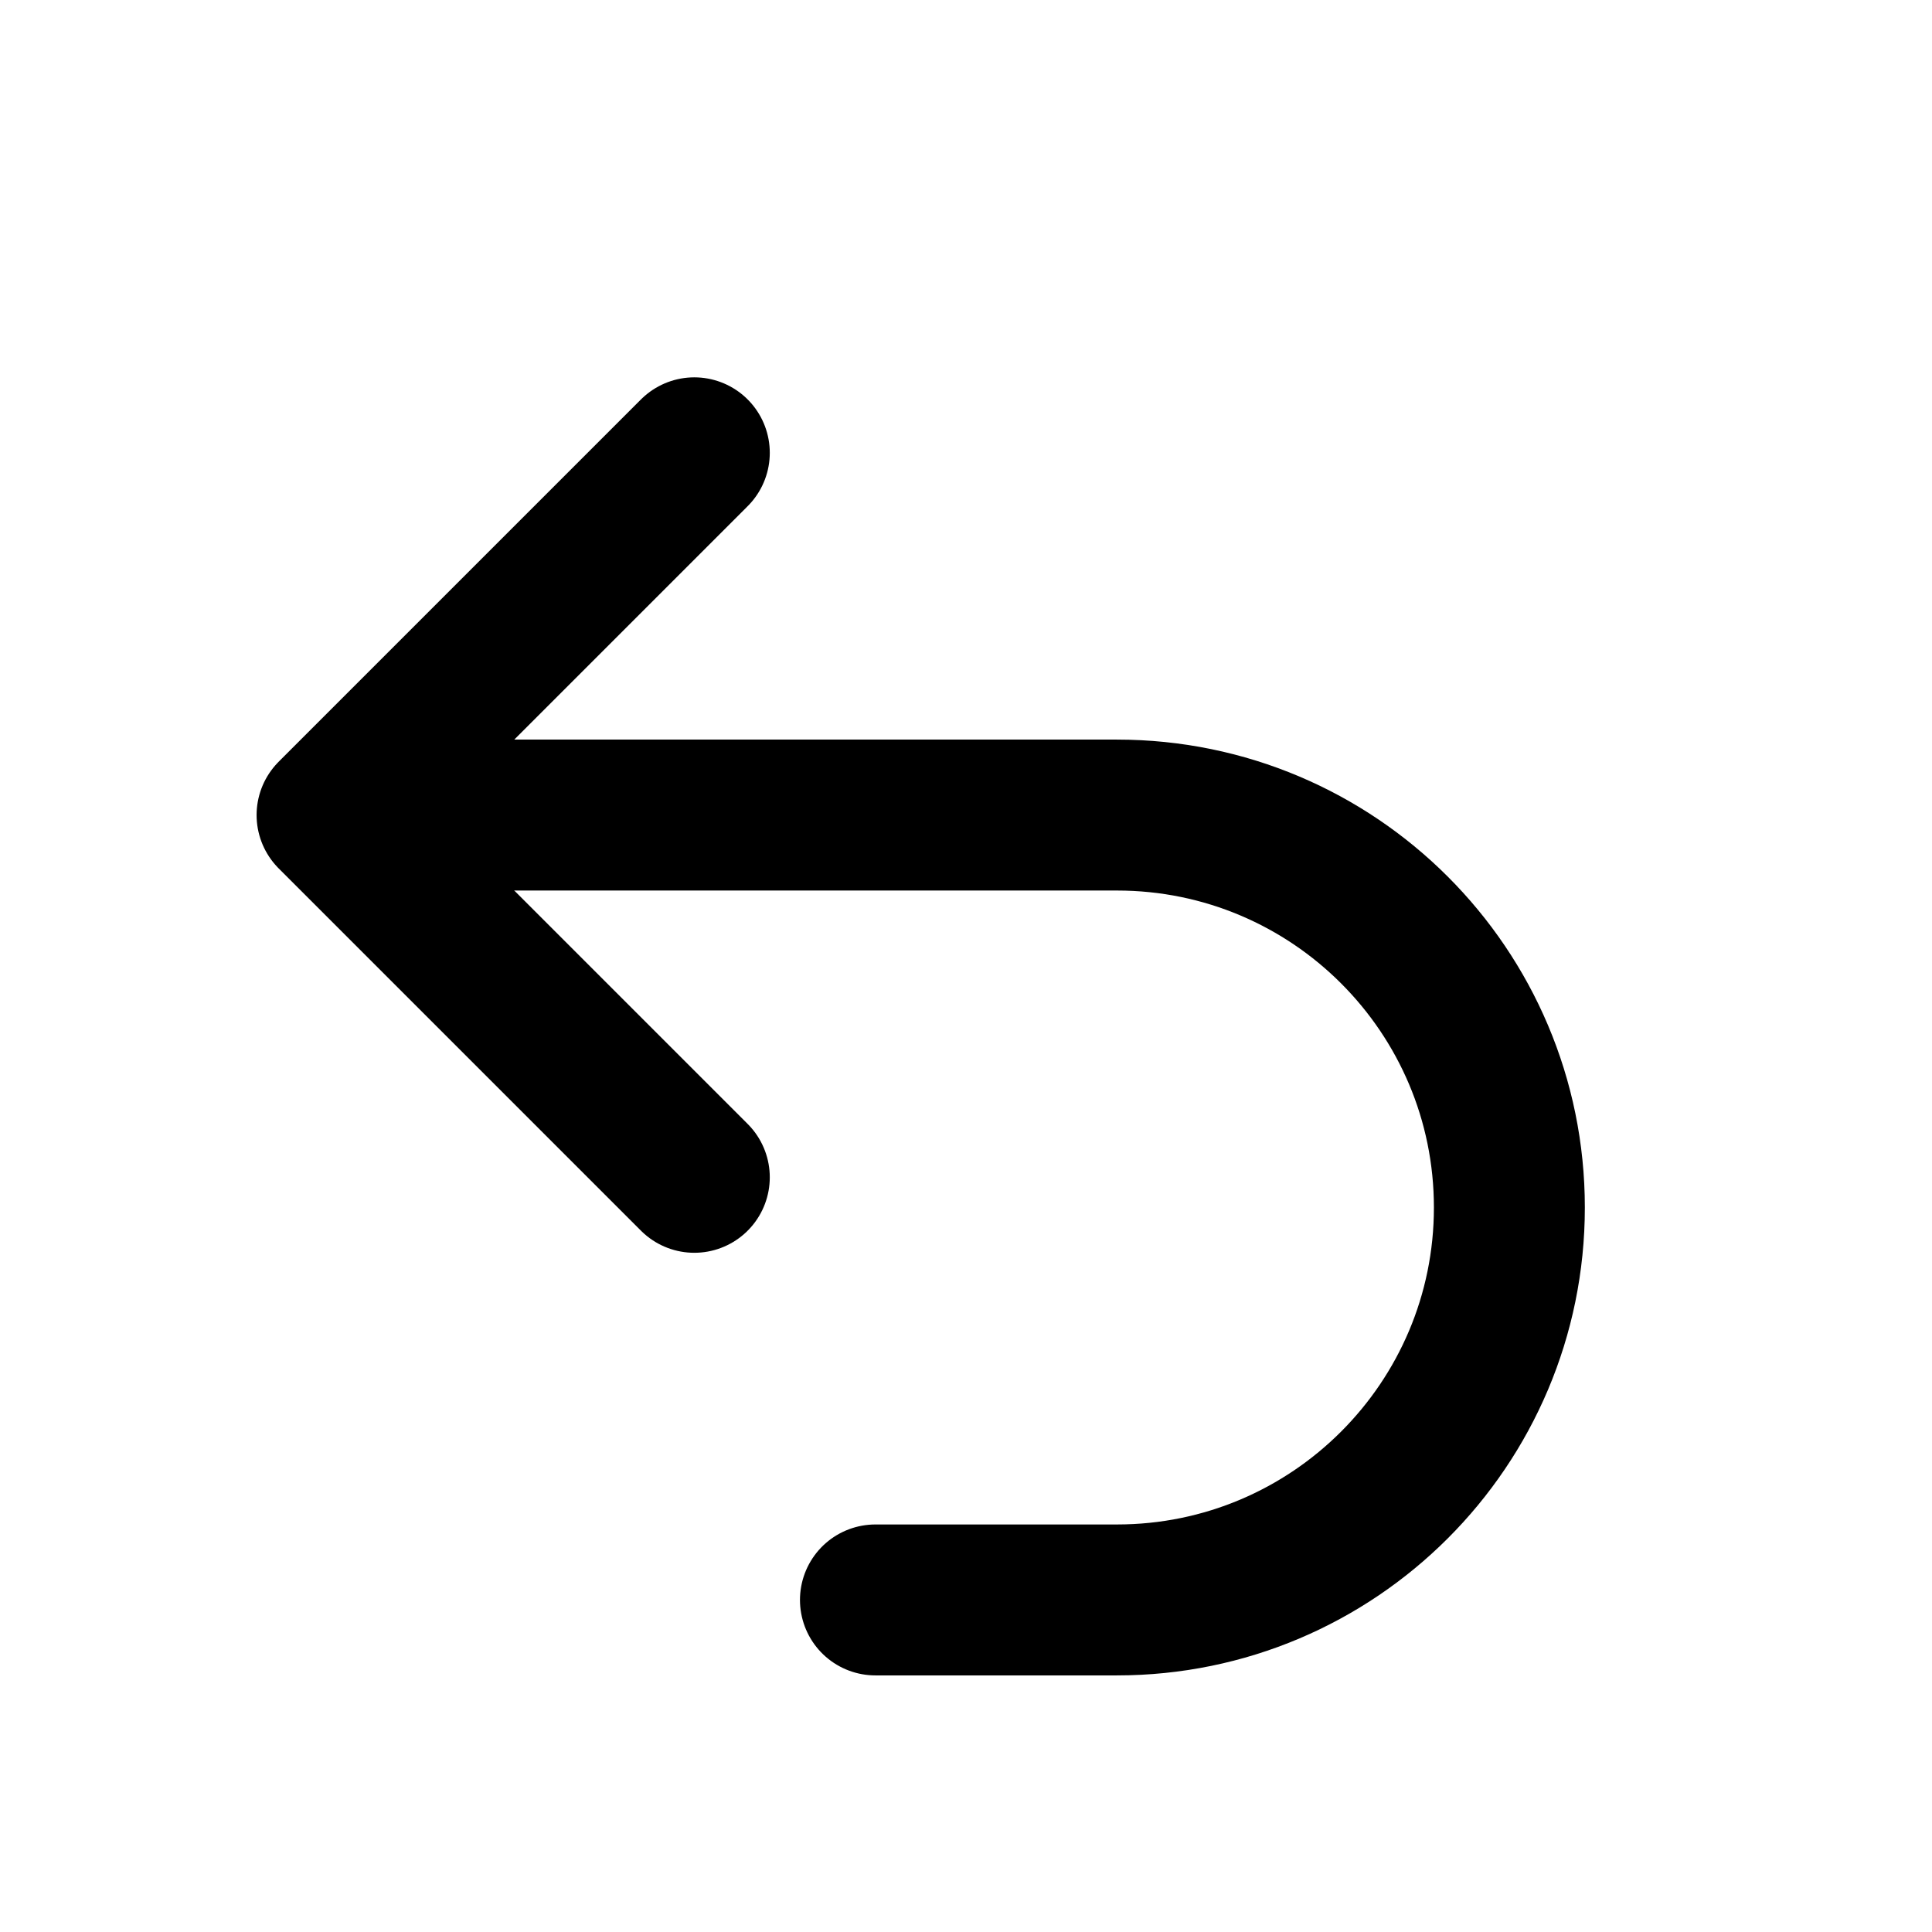
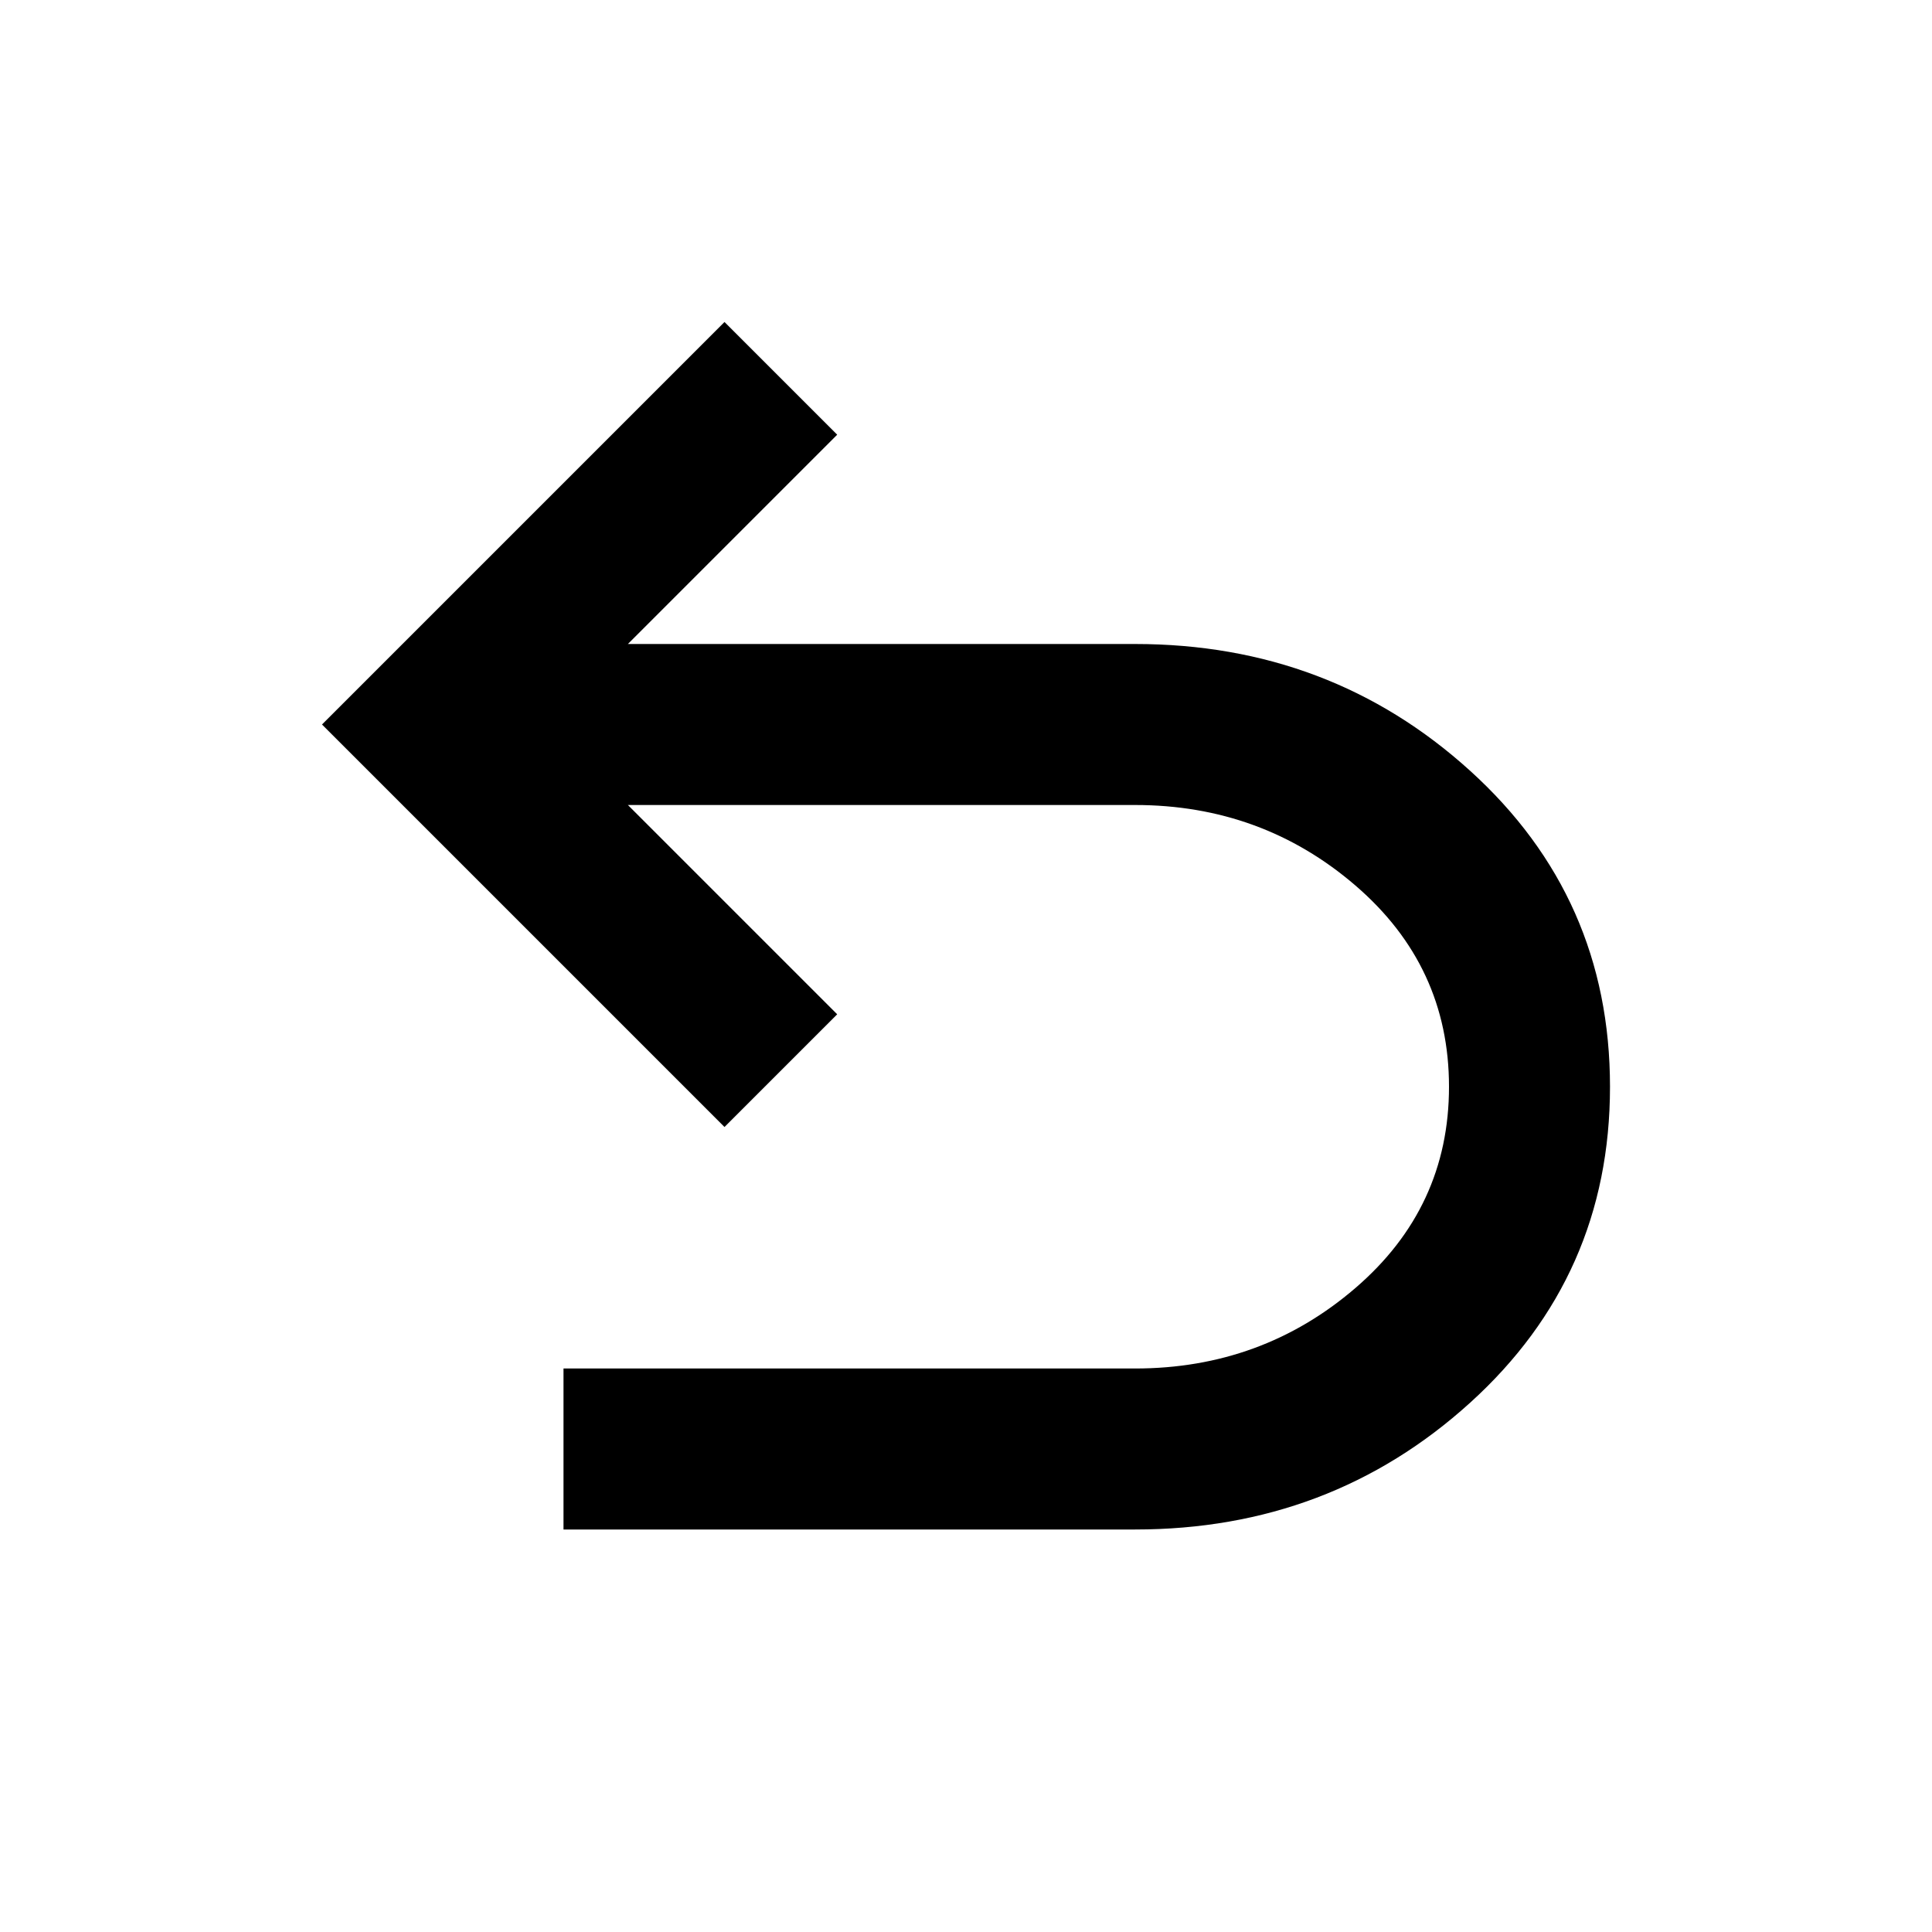
- <svg xmlns="http://www.w3.org/2000/svg" width="16" height="16" viewBox="0 0 16 16" fill="none">
-   <path d="M5.75 3.75 2.75 6.75l3 3" stroke="black" stroke-width="1.25" stroke-linecap="round" stroke-linejoin="round" />
-   <path d="M3 6.75h6.25a3.25 3.25 0 0 1 0 6.5H7.25" stroke="black" stroke-width="1.25" stroke-linecap="round" stroke-linejoin="round" />
+ <svg xmlns="http://www.w3.org/2000/svg" height="24" viewBox="0 -960 960 960" width="24">
+   <path d="M280-200v-80h284q63 0 109.5-40T720-420q0-60-46.5-100T564-560H312l104 104-56 56-200-200 200-200 56 56-104 104h252q97 0 166.5 63T800-420q0 94-69.5 157T564-200H280Z" />
</svg>
